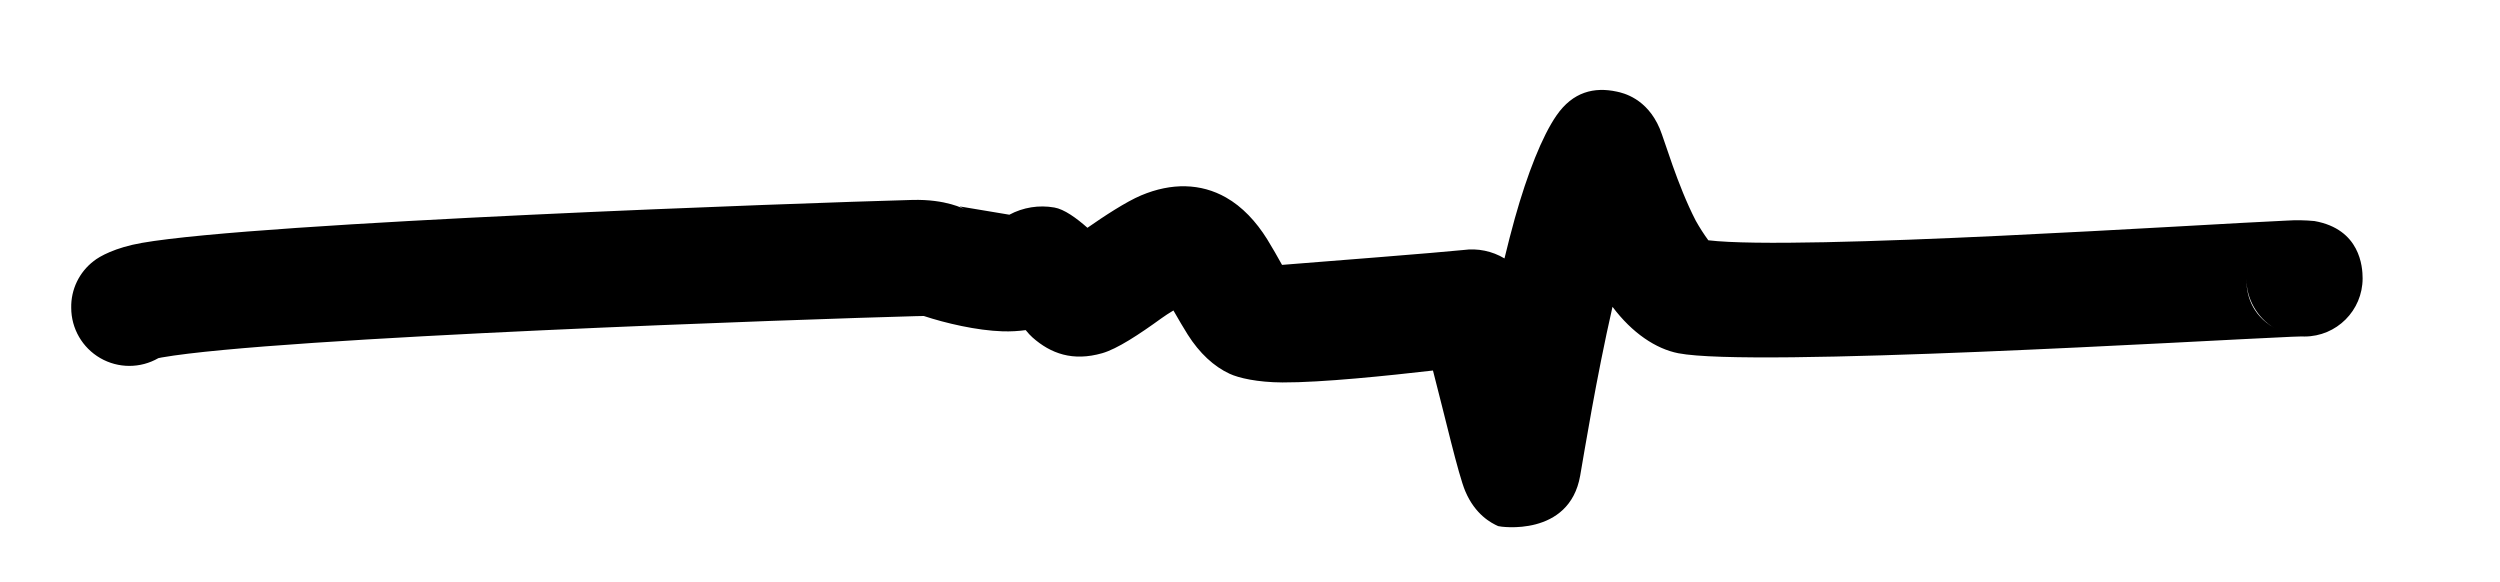
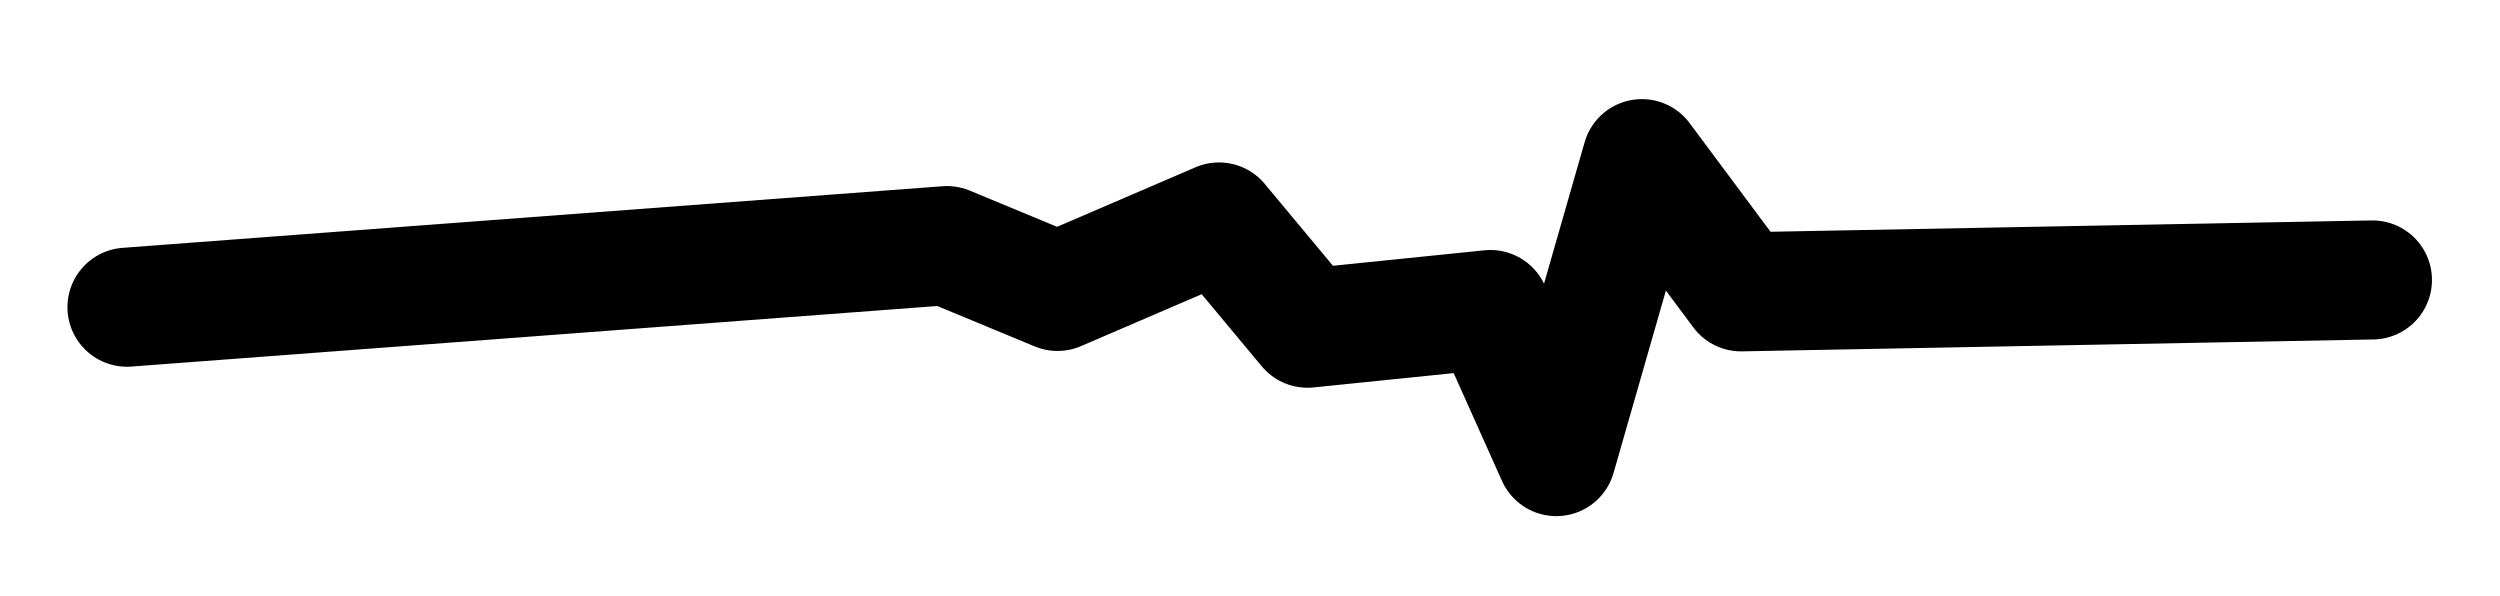
- <svg xmlns="http://www.w3.org/2000/svg" viewBox="0 0 43 10" xml:space="preserve" style="fill-rule:evenodd;clip-rule:evenodd;stroke-linejoin:round;stroke-miterlimit:2">
-   <path d="M25.877 4.445a1.086 1.086 0 0 0-.707-.145c-.392.042-2.484.206-3.119.256a11.252 11.252 0 0 0-.255-.44c-.192-.308-.429-.561-.71-.72-.431-.244-.934-.256-1.457-.036-.26.109-.646.363-.925.558-.187-.166-.401-.321-.57-.349a1.198 1.198 0 0 0-.773.124l-.857-.143s.067.036.089.051c-.007-.005-.317-.178-.903-.162-1.868.05-11.219.384-13.251.739-.457.08-.728.232-.827.312a.987.987 0 0 0-.387.804 1 1 0 0 0 1.499.866l.059-.012c1.988-.347 11.134-.661 12.961-.71l.145-.003c.372.123.911.25 1.358.264.14.004.272-.004.395-.021.041.051.082.095.117.126.314.278.693.416 1.199.271.258-.074.633-.321 1.018-.6.056-.041.132-.09.207-.135.081.141.18.312.246.415.202.319.45.549.721.674.155.072.476.147.909.149.675.003 1.811-.116 2.588-.205.205.786.436 1.792.555 2.074.171.406.449.55.566.602.031.013 1.224.193 1.411-.867.069-.392.275-1.673.556-2.905.337.45.747.724 1.133.799 1.272.247 9.018-.218 10.554-.284l.159-.005.056.001a1 1 0 0 0 1-1c0-.196-.04-.846-.828-.986a2.999 2.999 0 0 0-.474-.008c-1.421.061-8.404.523-9.952.339a3.358 3.358 0 0 1-.217-.339c-.317-.615-.536-1.388-.619-1.583-.221-.521-.629-.612-.737-.635-.388-.084-.756.001-1.039.411-.245.354-.501 1.001-.716 1.769-.061.22-.121.452-.178.689Zm13.242 1.198a.998.998 0 0 1-.482-.855c0 .266.074.614.482.855Zm-35.902-.23Zm.006-.058-.003.028.002-.017.001-.011Z" />
+ <svg xmlns="http://www.w3.org/2000/svg" viewBox="0 0 42 10" xml:space="preserve" style="fill-rule:evenodd;clip-rule:evenodd;stroke-linecap:round;stroke-linejoin:round;stroke-miterlimit:1.5">
+   <path d="m2.133 5.161 13.776-1.035 1.857.77 2.713-1.167 1.487 1.785 3.073-.314 1.107 2.471 1.437-5.006 1.667 2.238 10.607-.2" style="fill:none;stroke:#000;stroke-width:2px" />
</svg>
